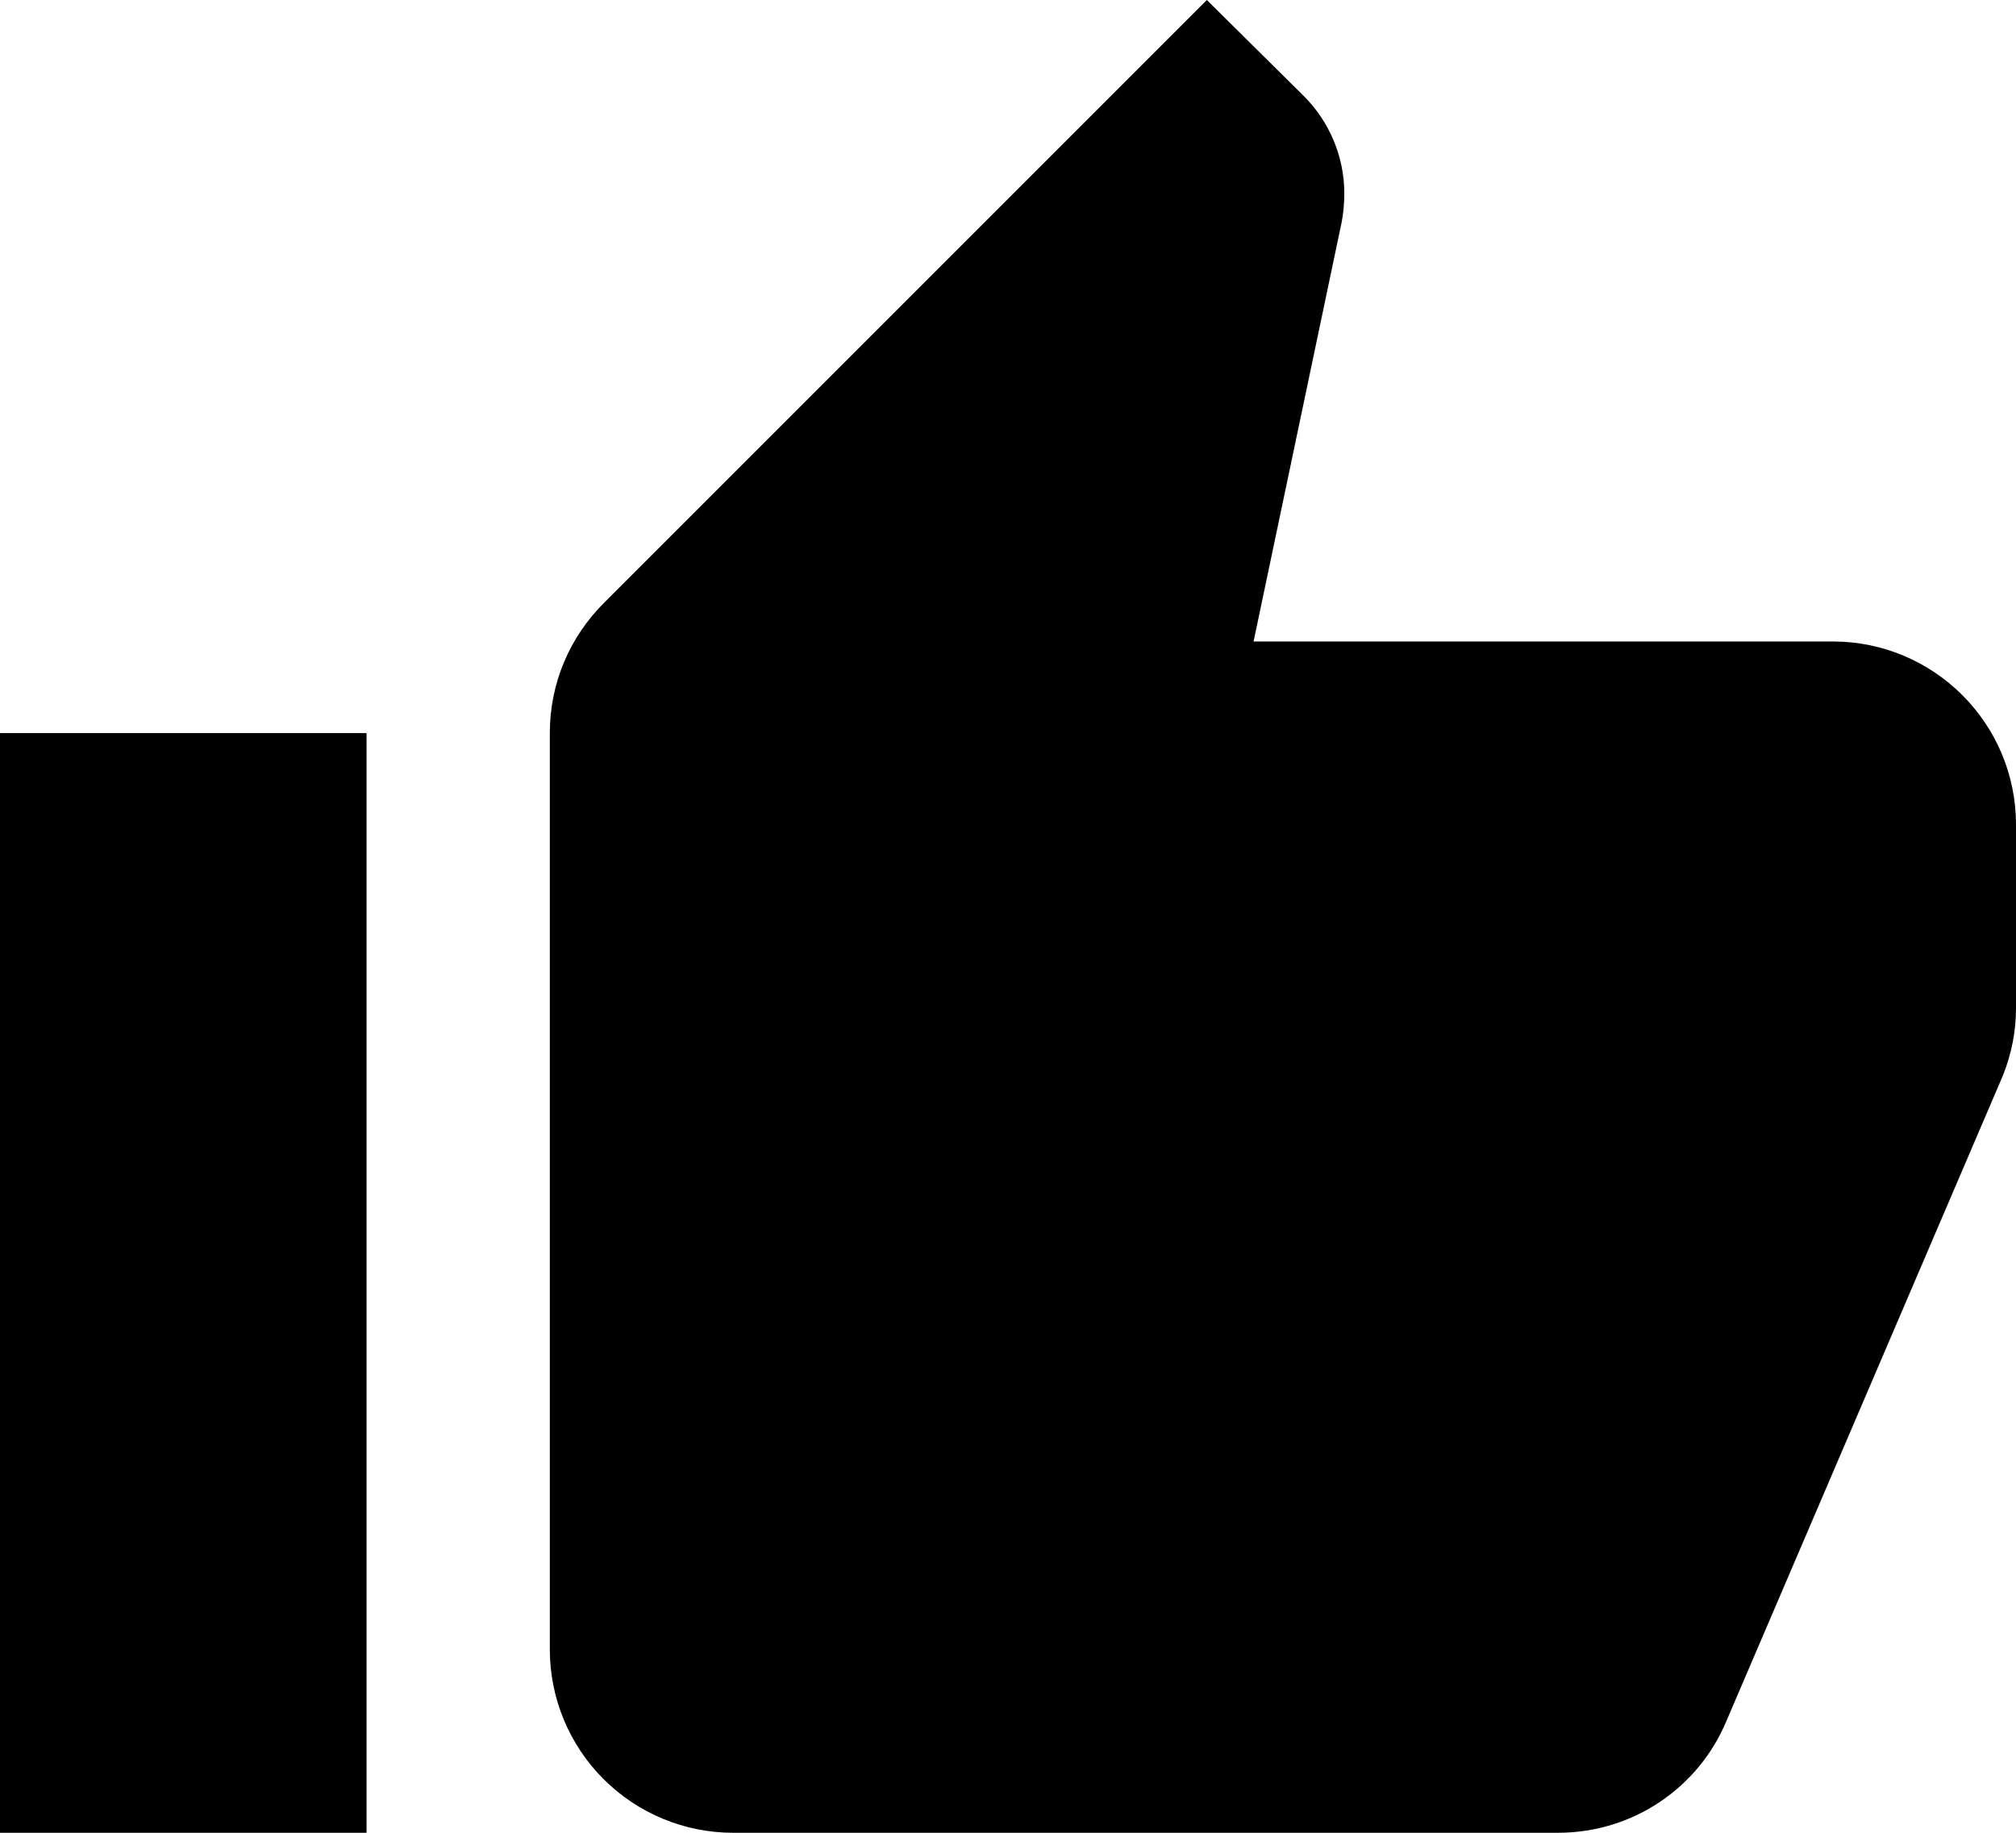
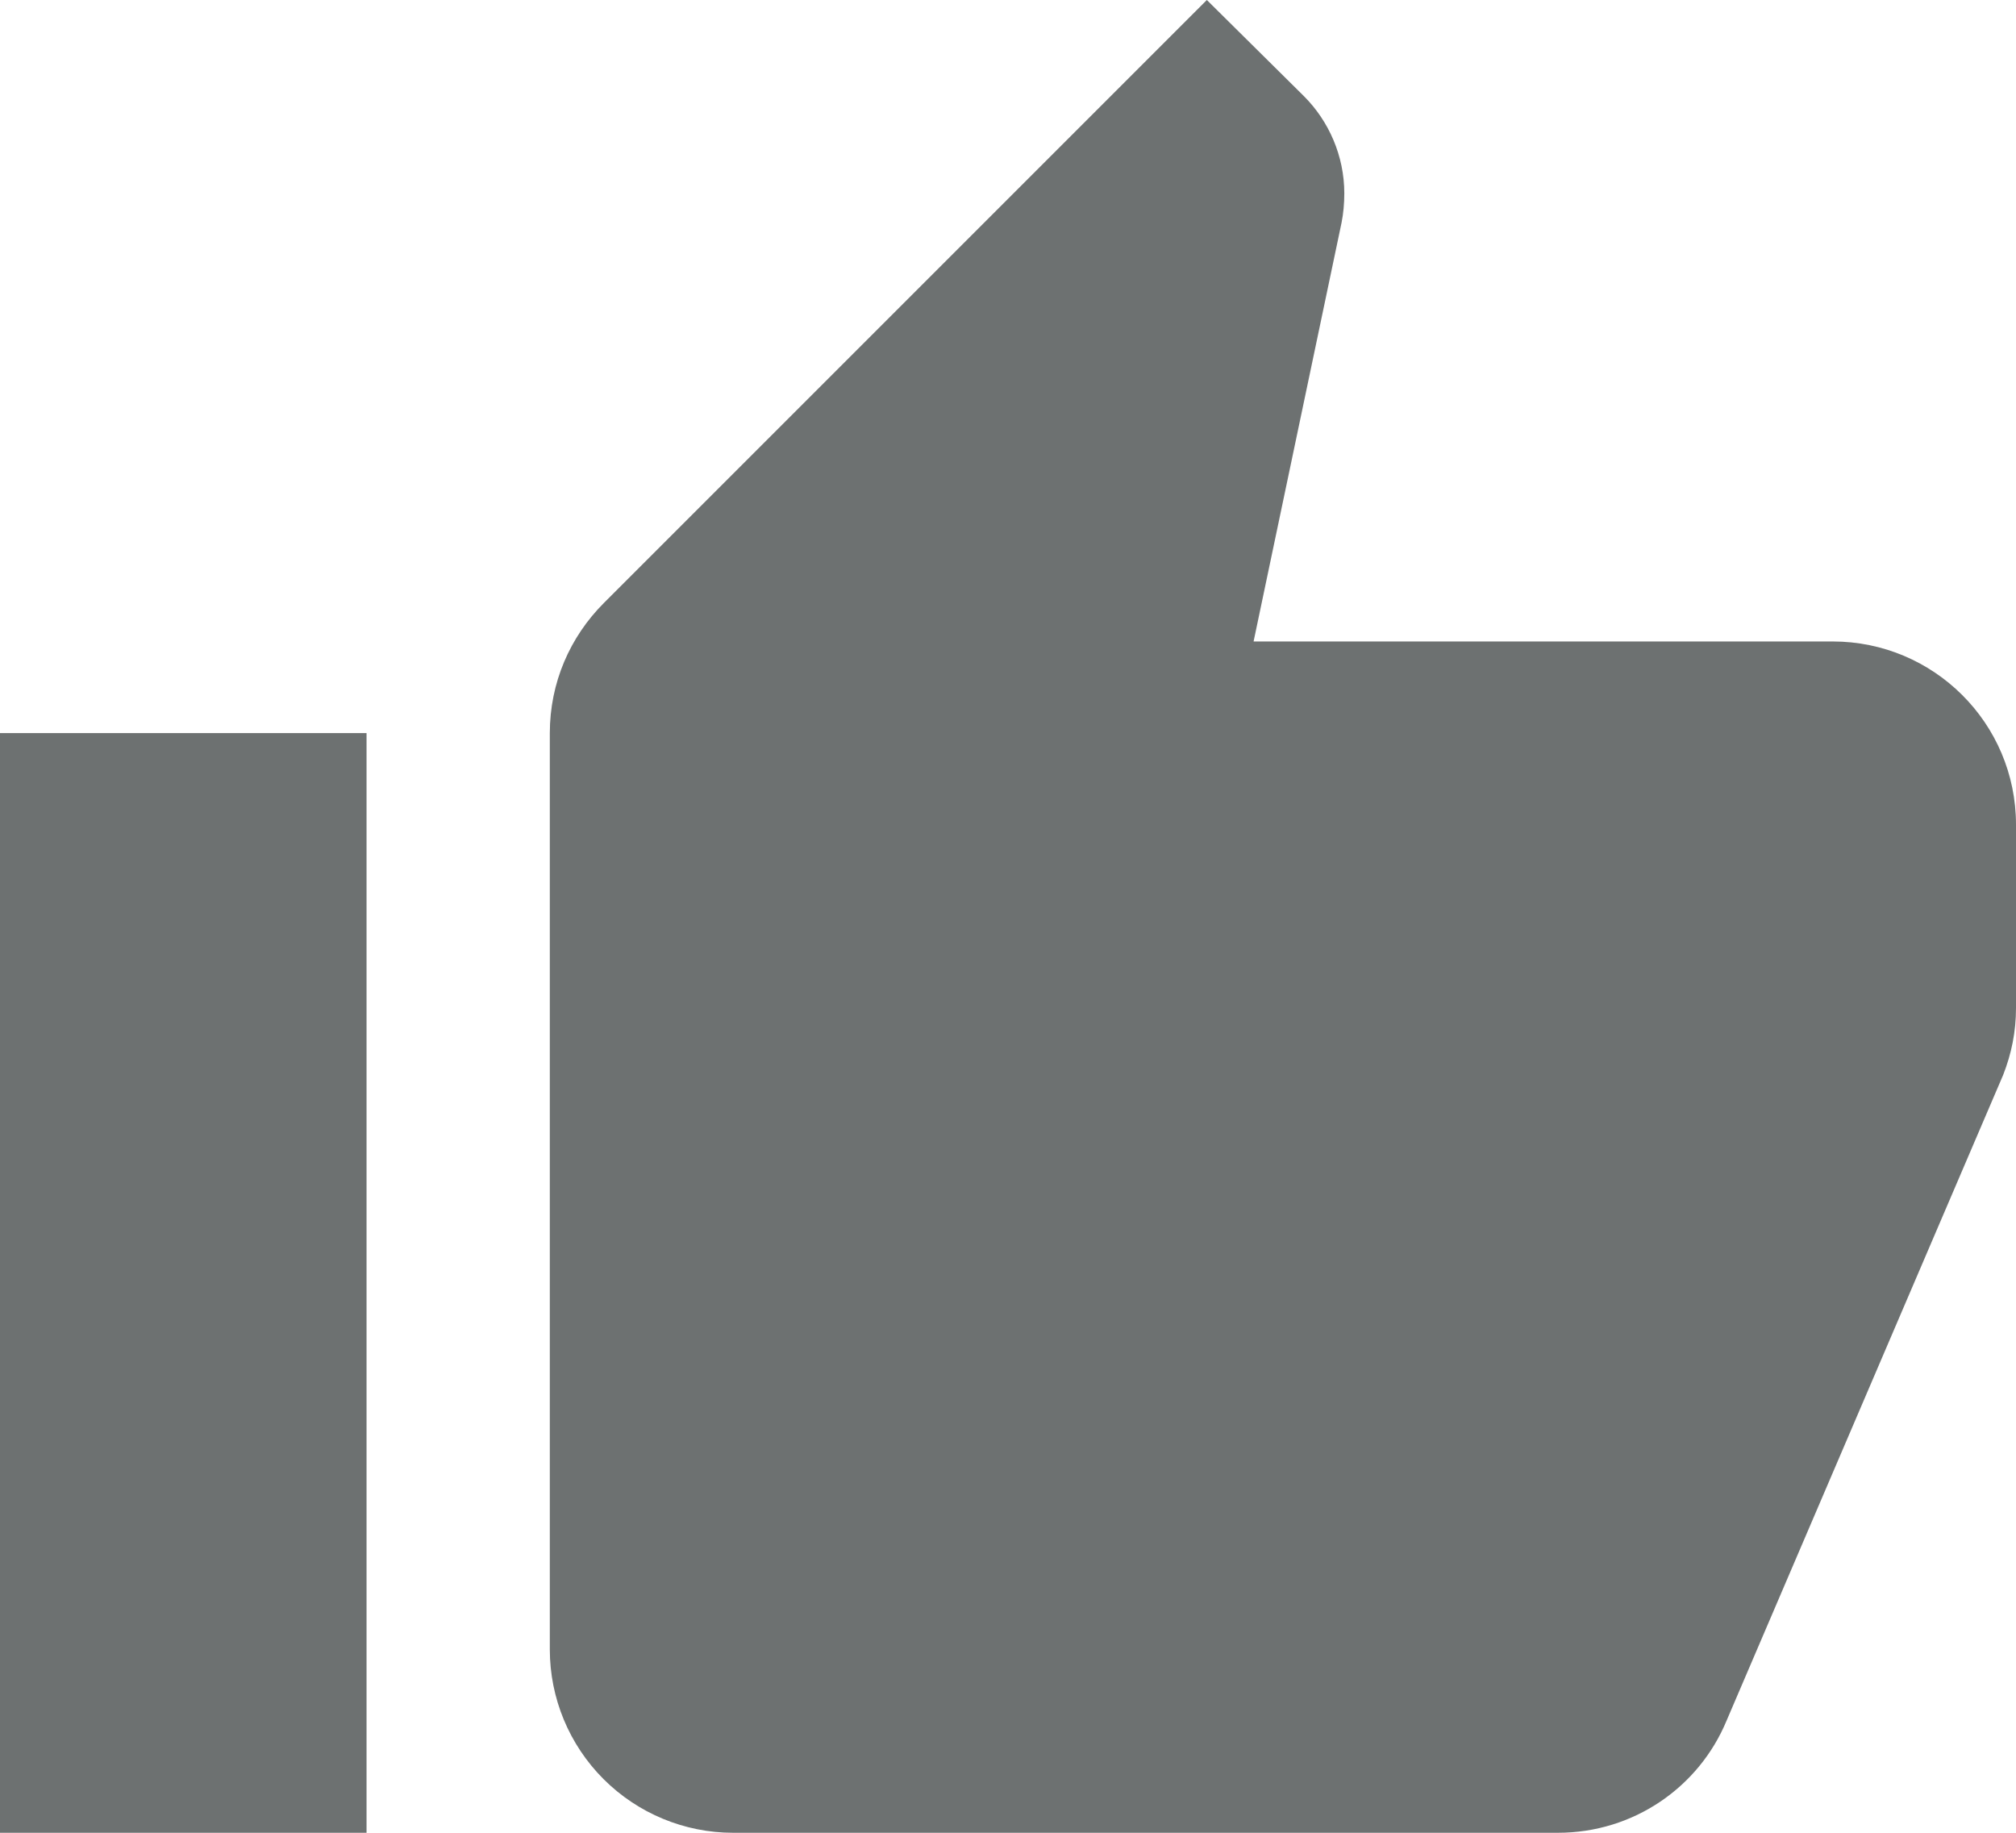
- <svg xmlns="http://www.w3.org/2000/svg" viewBox="0 0 22 20" fill="none">
-   <path d="M22 9C22 7.89 21.1 7 20 7H13.68L14.64 2.43C14.66 2.33 14.67 2.22 14.67 2.11C14.67 1.7 14.5 1.32 14.23 1.05L13.17 0L6.59 6.58C6.22 6.95 6 7.45 6 8V18C6 18.53 6.211 19.039 6.586 19.414C6.961 19.789 7.47 20 8 20H17C17.83 20 18.54 19.5 18.84 18.78L21.86 11.73C21.95 11.5 22 11.26 22 11V9ZM0 20H4V8H0V20Z" fill="currentColor" />
+ <svg xmlns="http://www.w3.org/2000/svg" width="22" height="20" viewBox="0 0 22 20" fill="none">
+   <path d="M22 9C22 7.89 21.1 7 20 7H13.68L14.64 2.43C14.66 2.33 14.67 2.22 14.67 2.11C14.67 1.7 14.5 1.32 14.23 1.05L13.17 0L6.59 6.58C6.22 6.95 6 7.45 6 8V18C6 18.53 6.211 19.039 6.586 19.414C6.961 19.789 7.47 20 8 20H17C17.83 20 18.54 19.5 18.84 18.78L21.86 11.73C21.95 11.5 22 11.26 22 11V9ZM0 20H4V8H0V20Z" fill="#6D7171" />
</svg>
